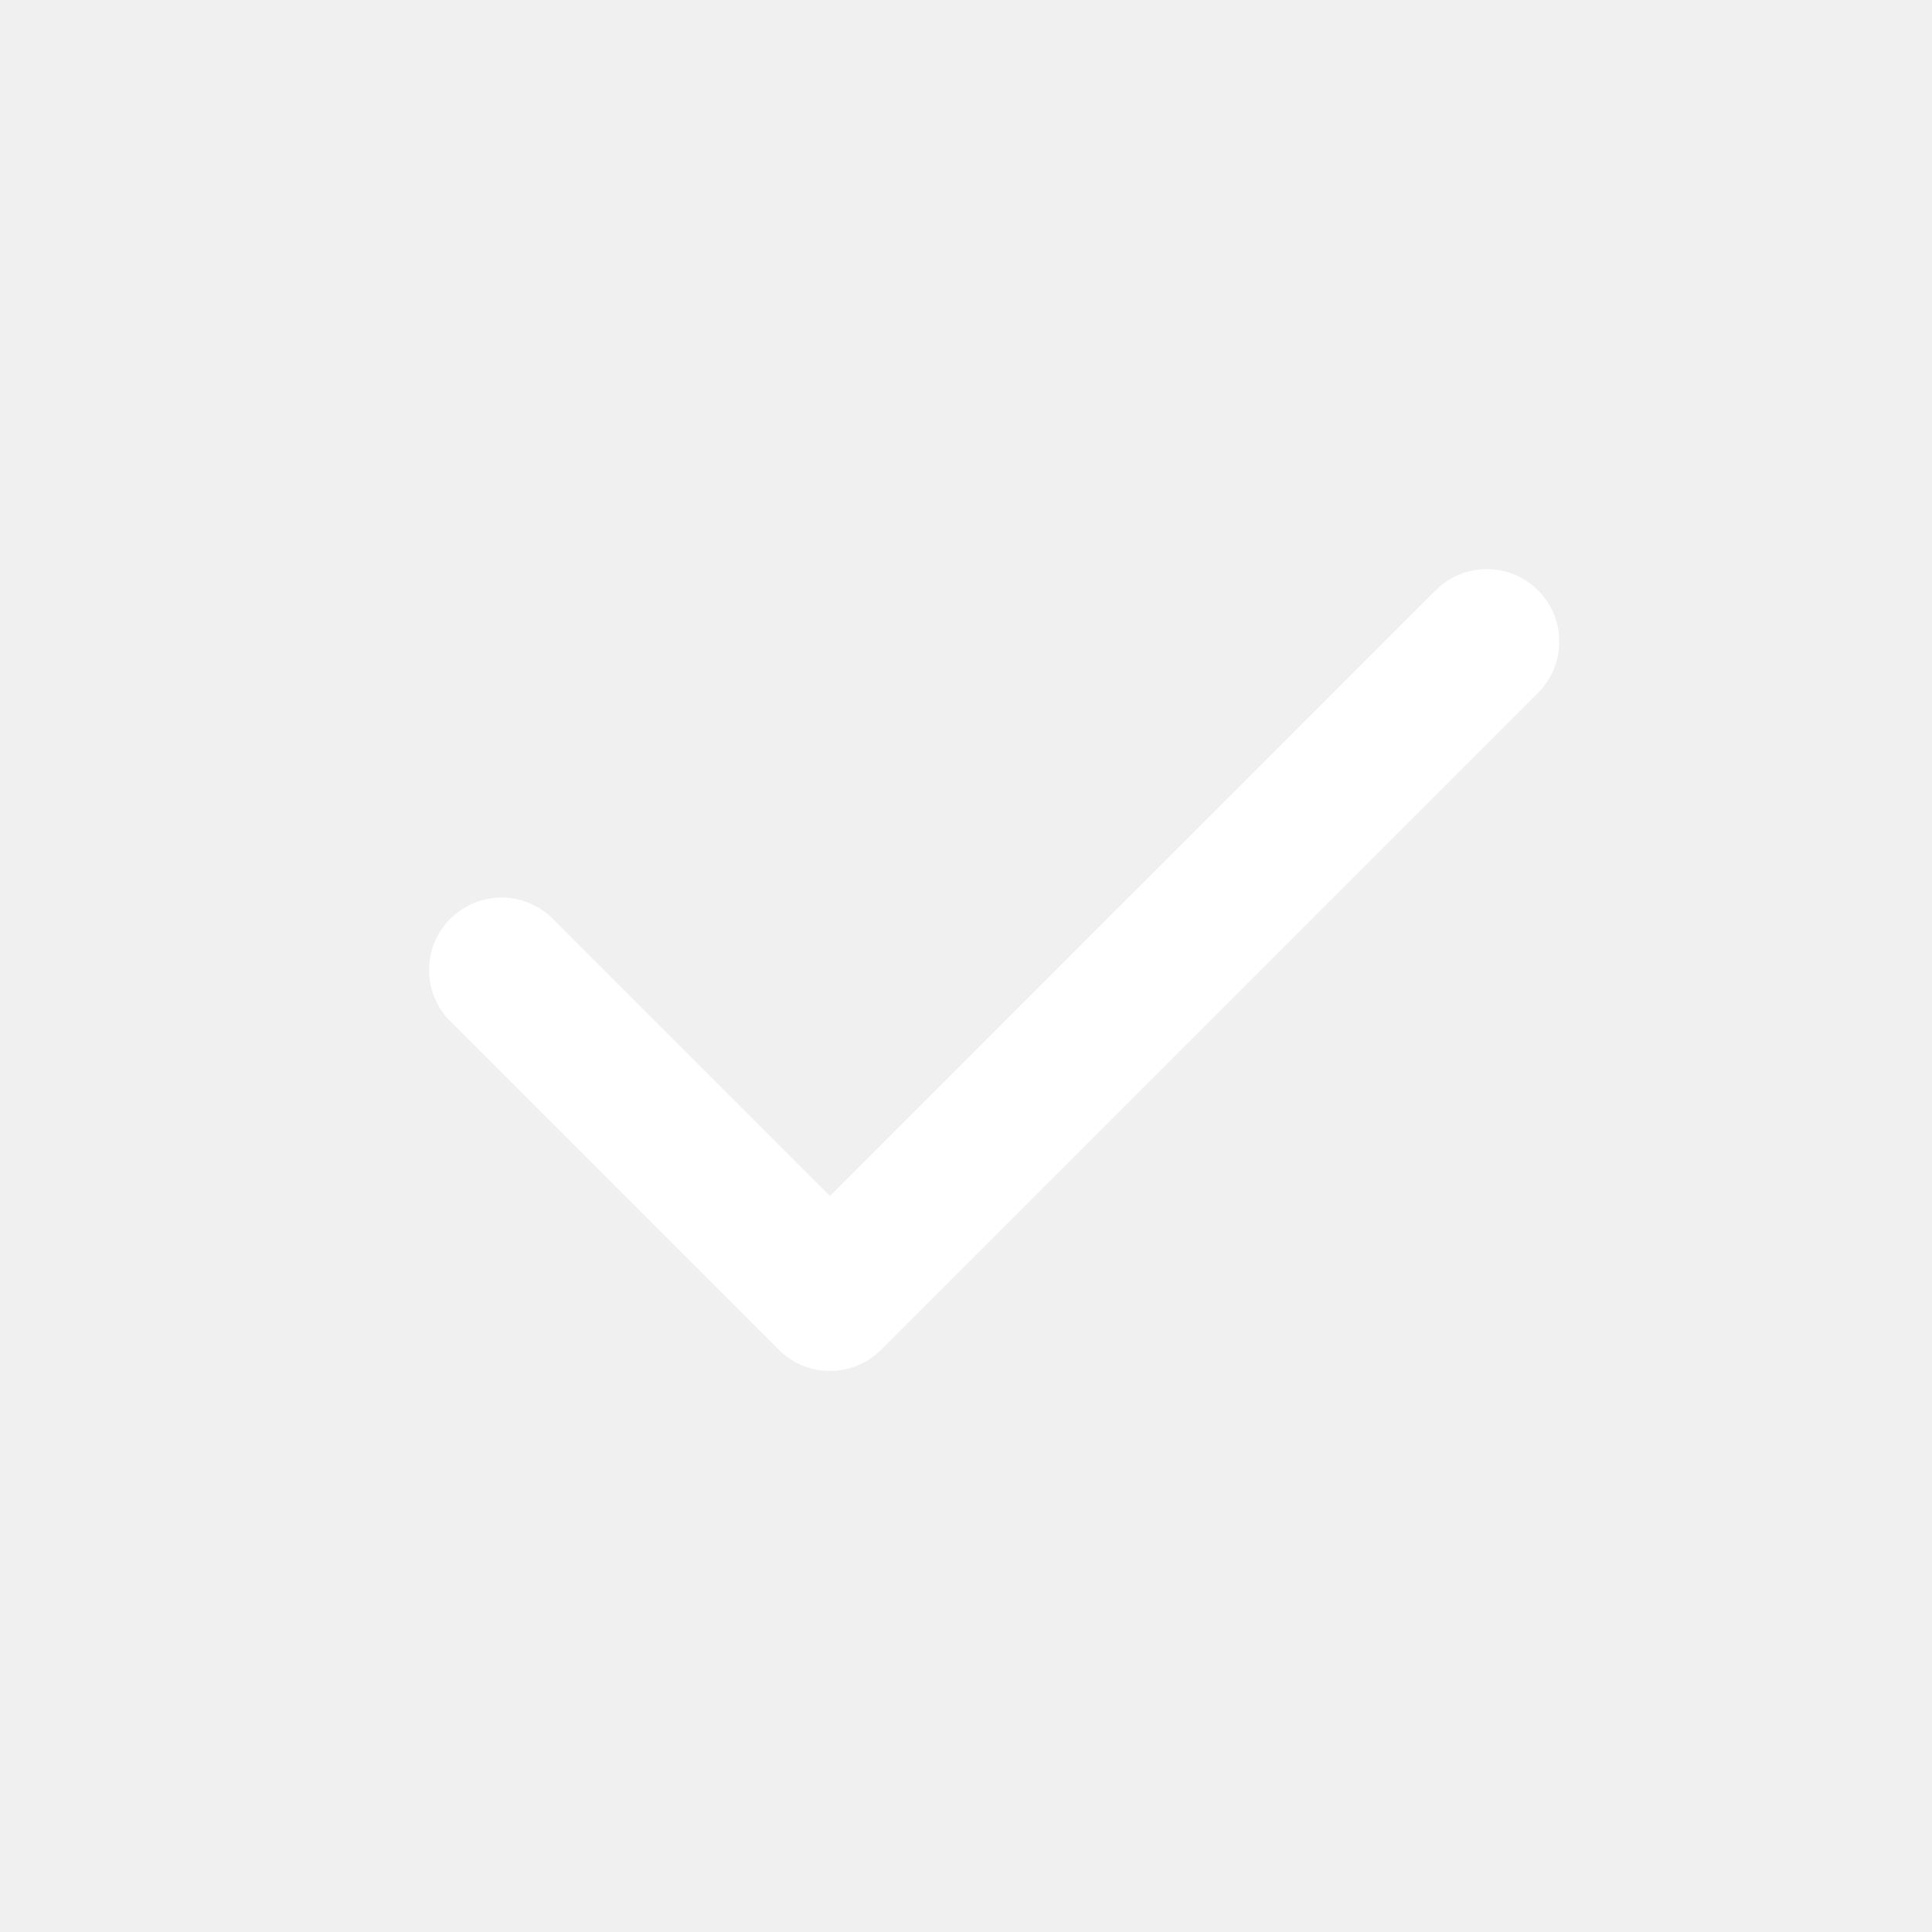
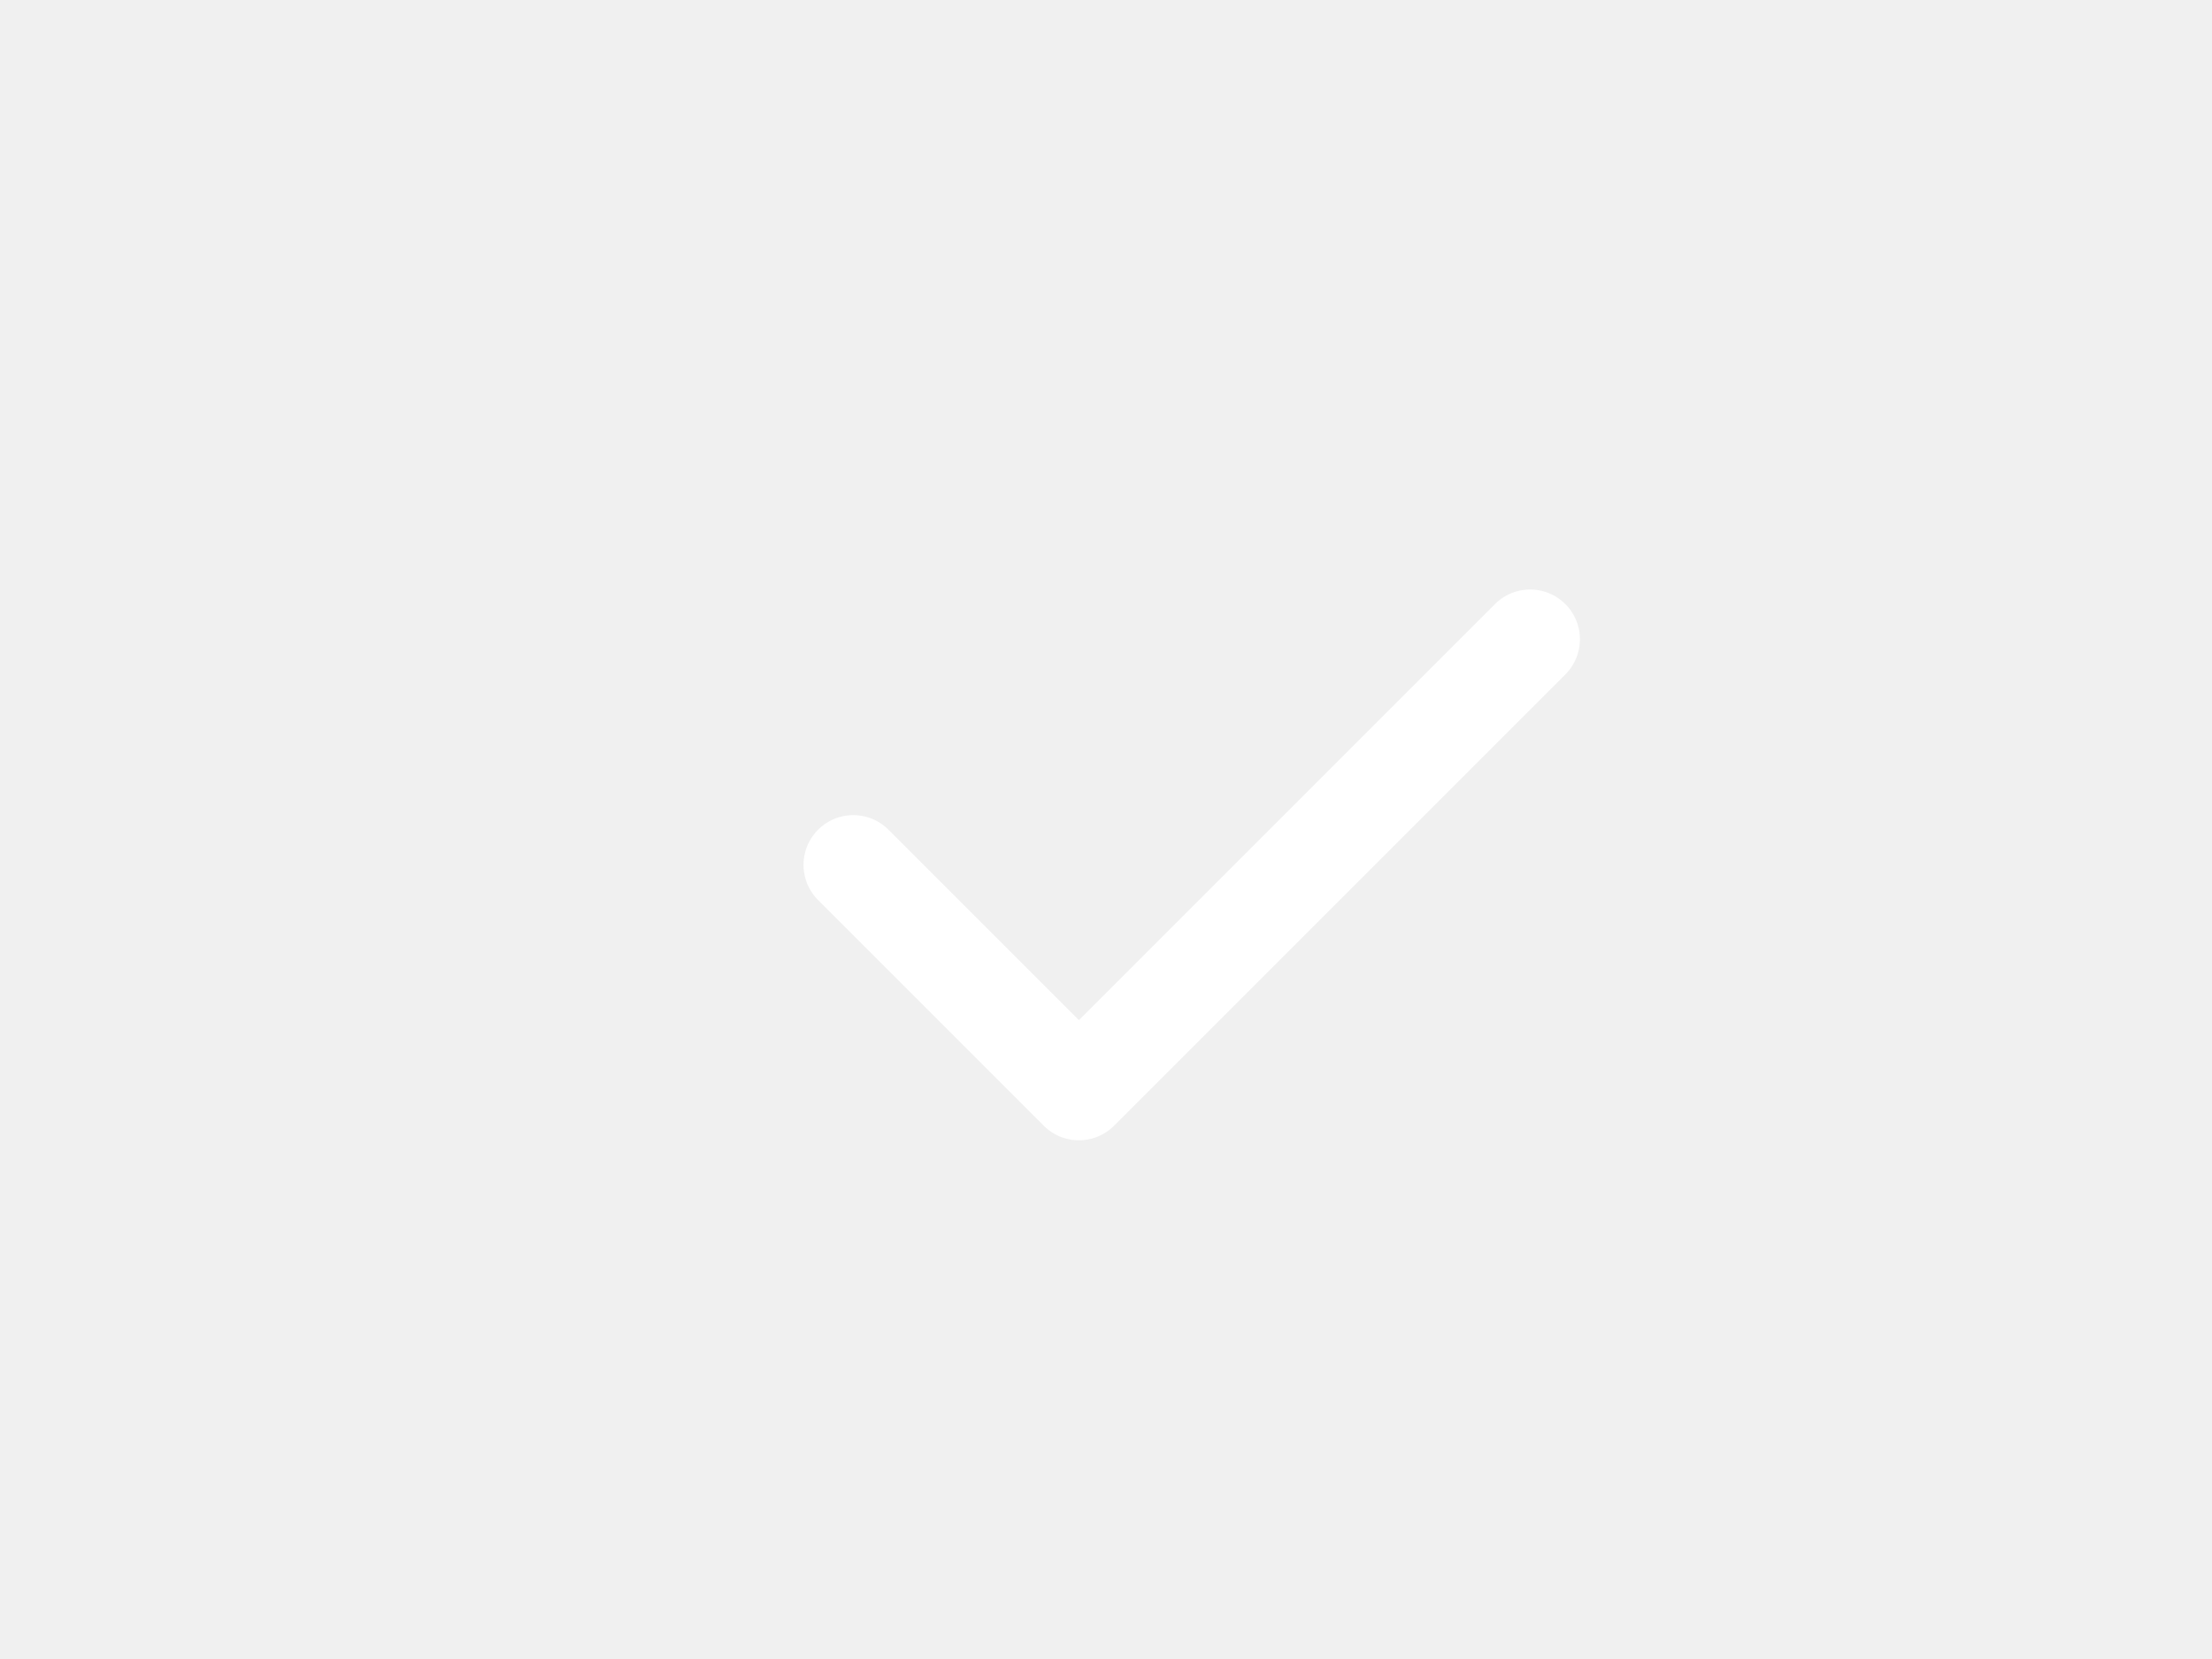
- <svg xmlns="http://www.w3.org/2000/svg" viewBox="0 0 2.4 2.4" fill="none">
-   <path d="M0.623 1.205L1.031 1.613L1.847 0.797" stroke="white" stroke-width="0.18" stroke-linecap="round" stroke-linejoin="round" />
+ <svg xmlns="http://www.w3.org/2000/svg" width="4" height="3" viewBox="0 0 4 3" fill="none">
+   <path d="M1.543 1.564L1.951 1.972L2.767 1.156" stroke="white" stroke-width="0.18" stroke-linecap="round" stroke-linejoin="round" />
</svg>
